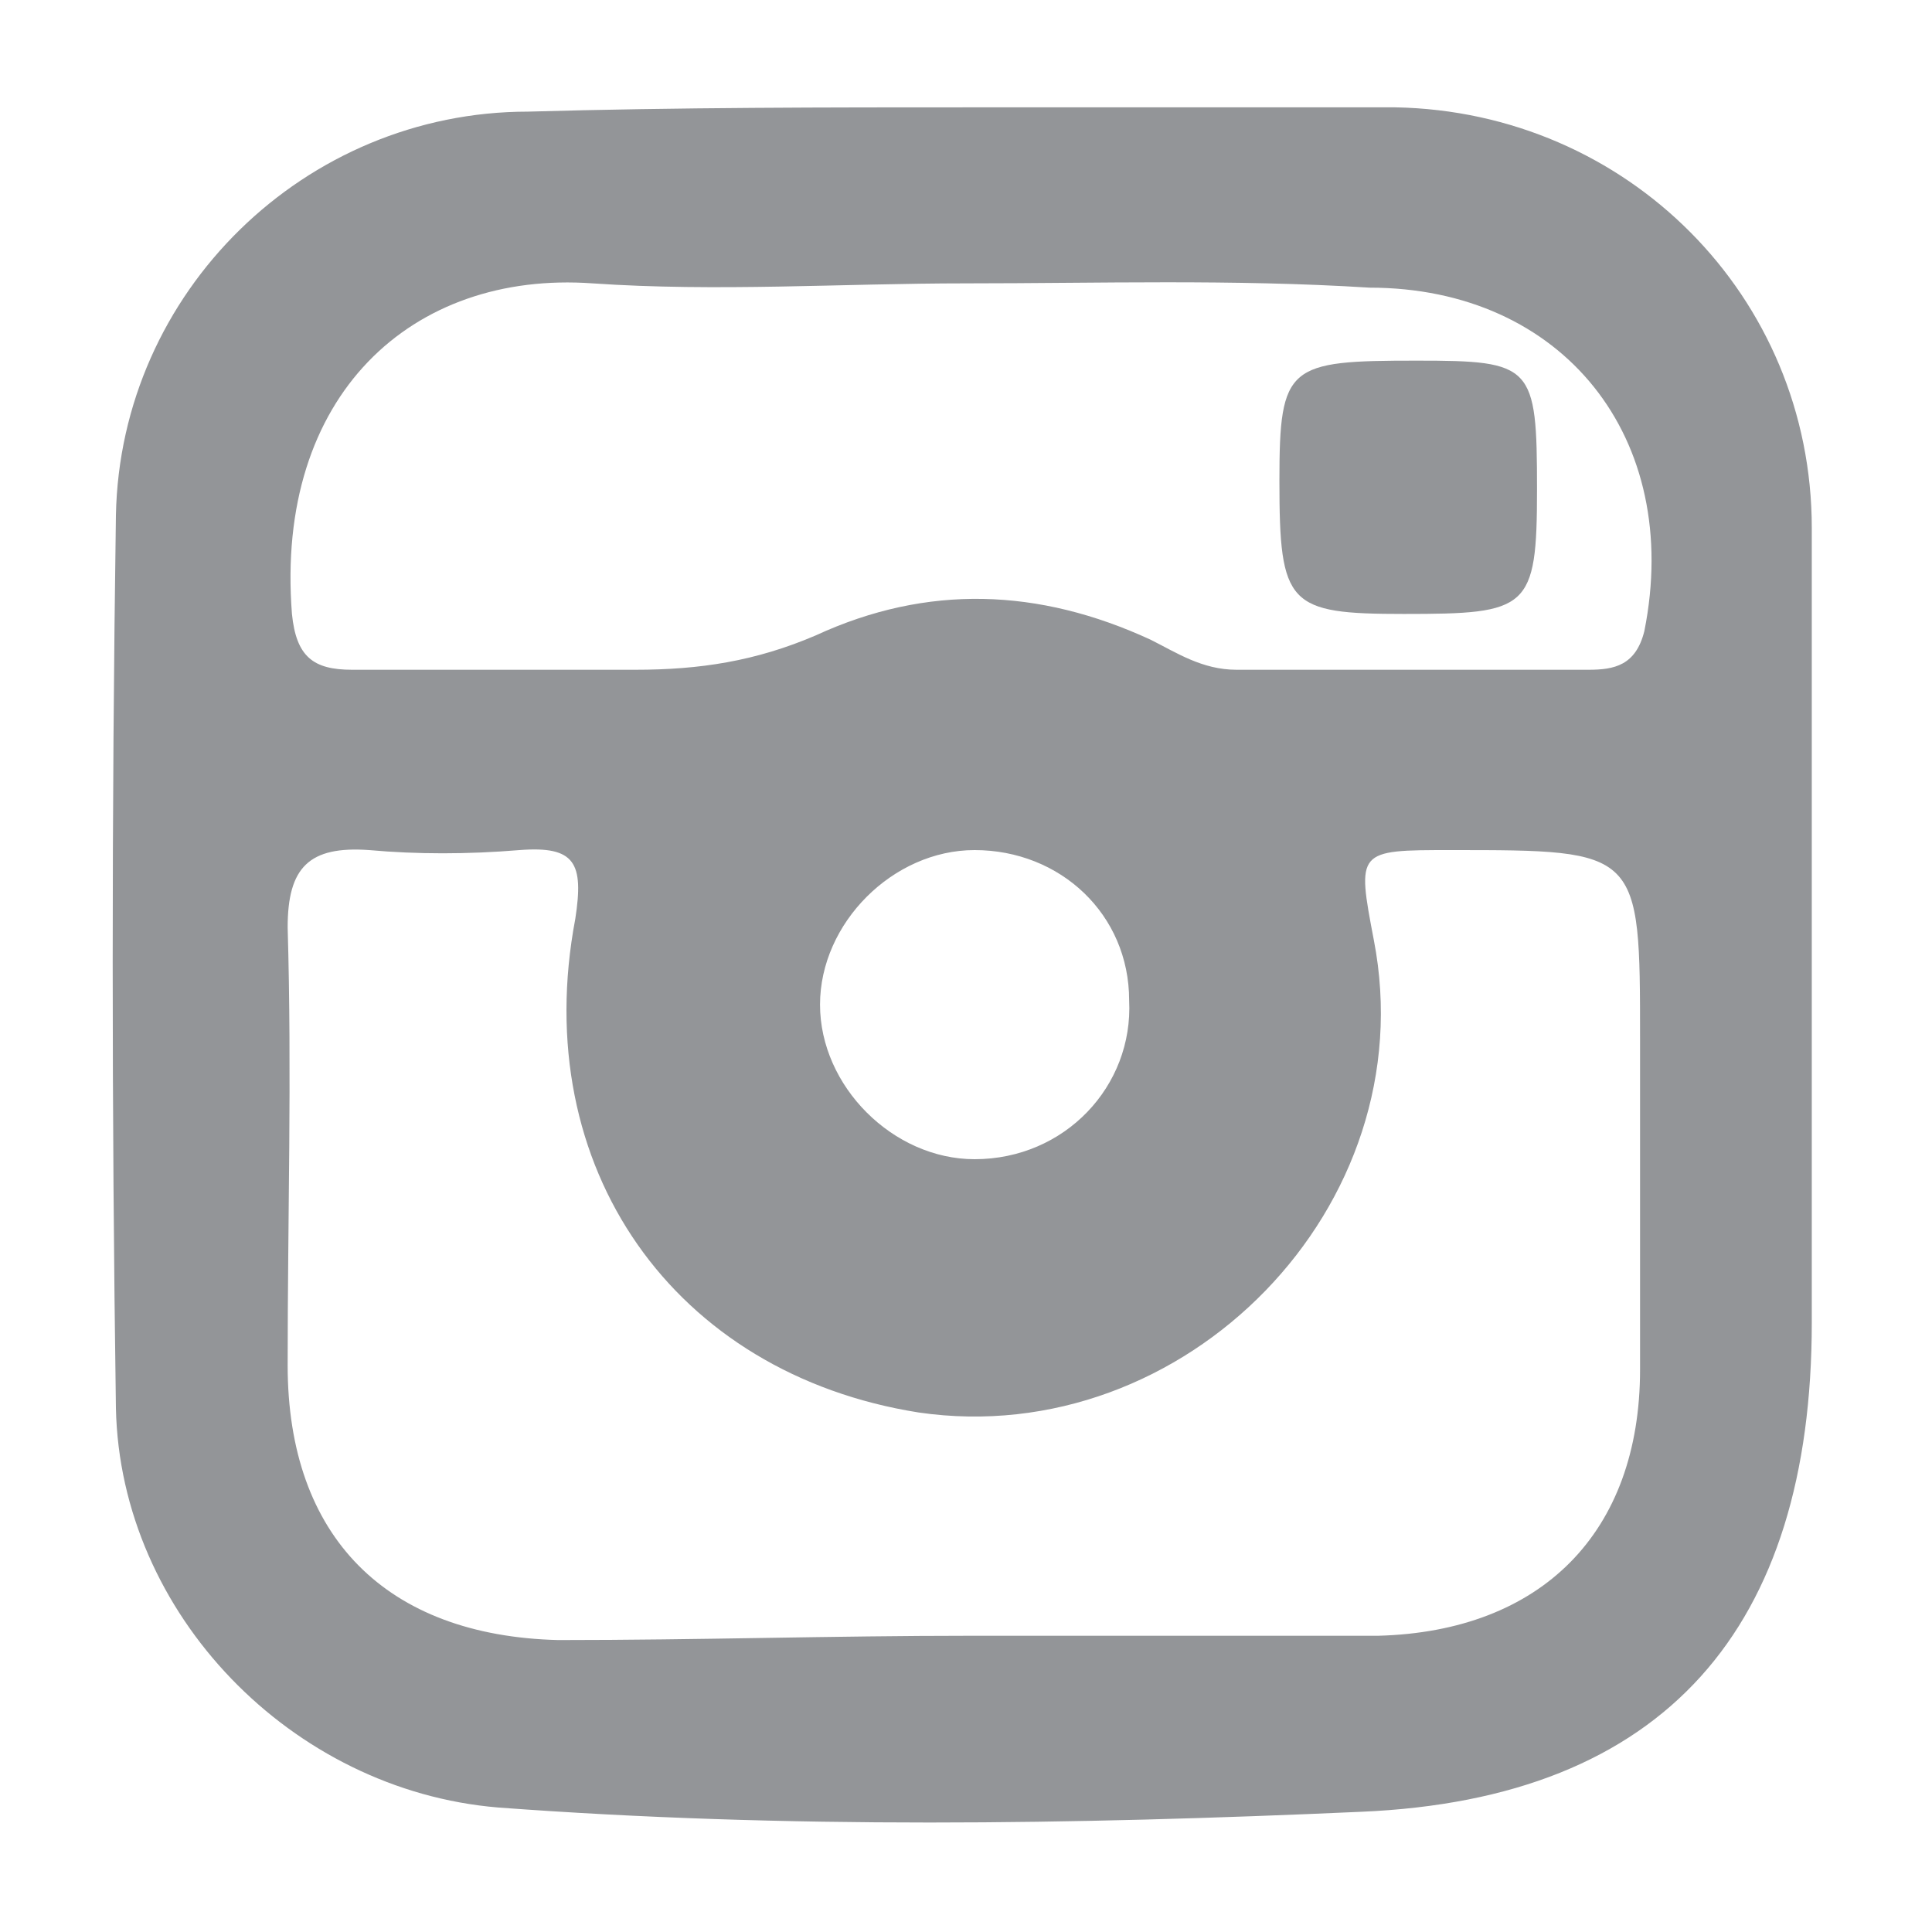
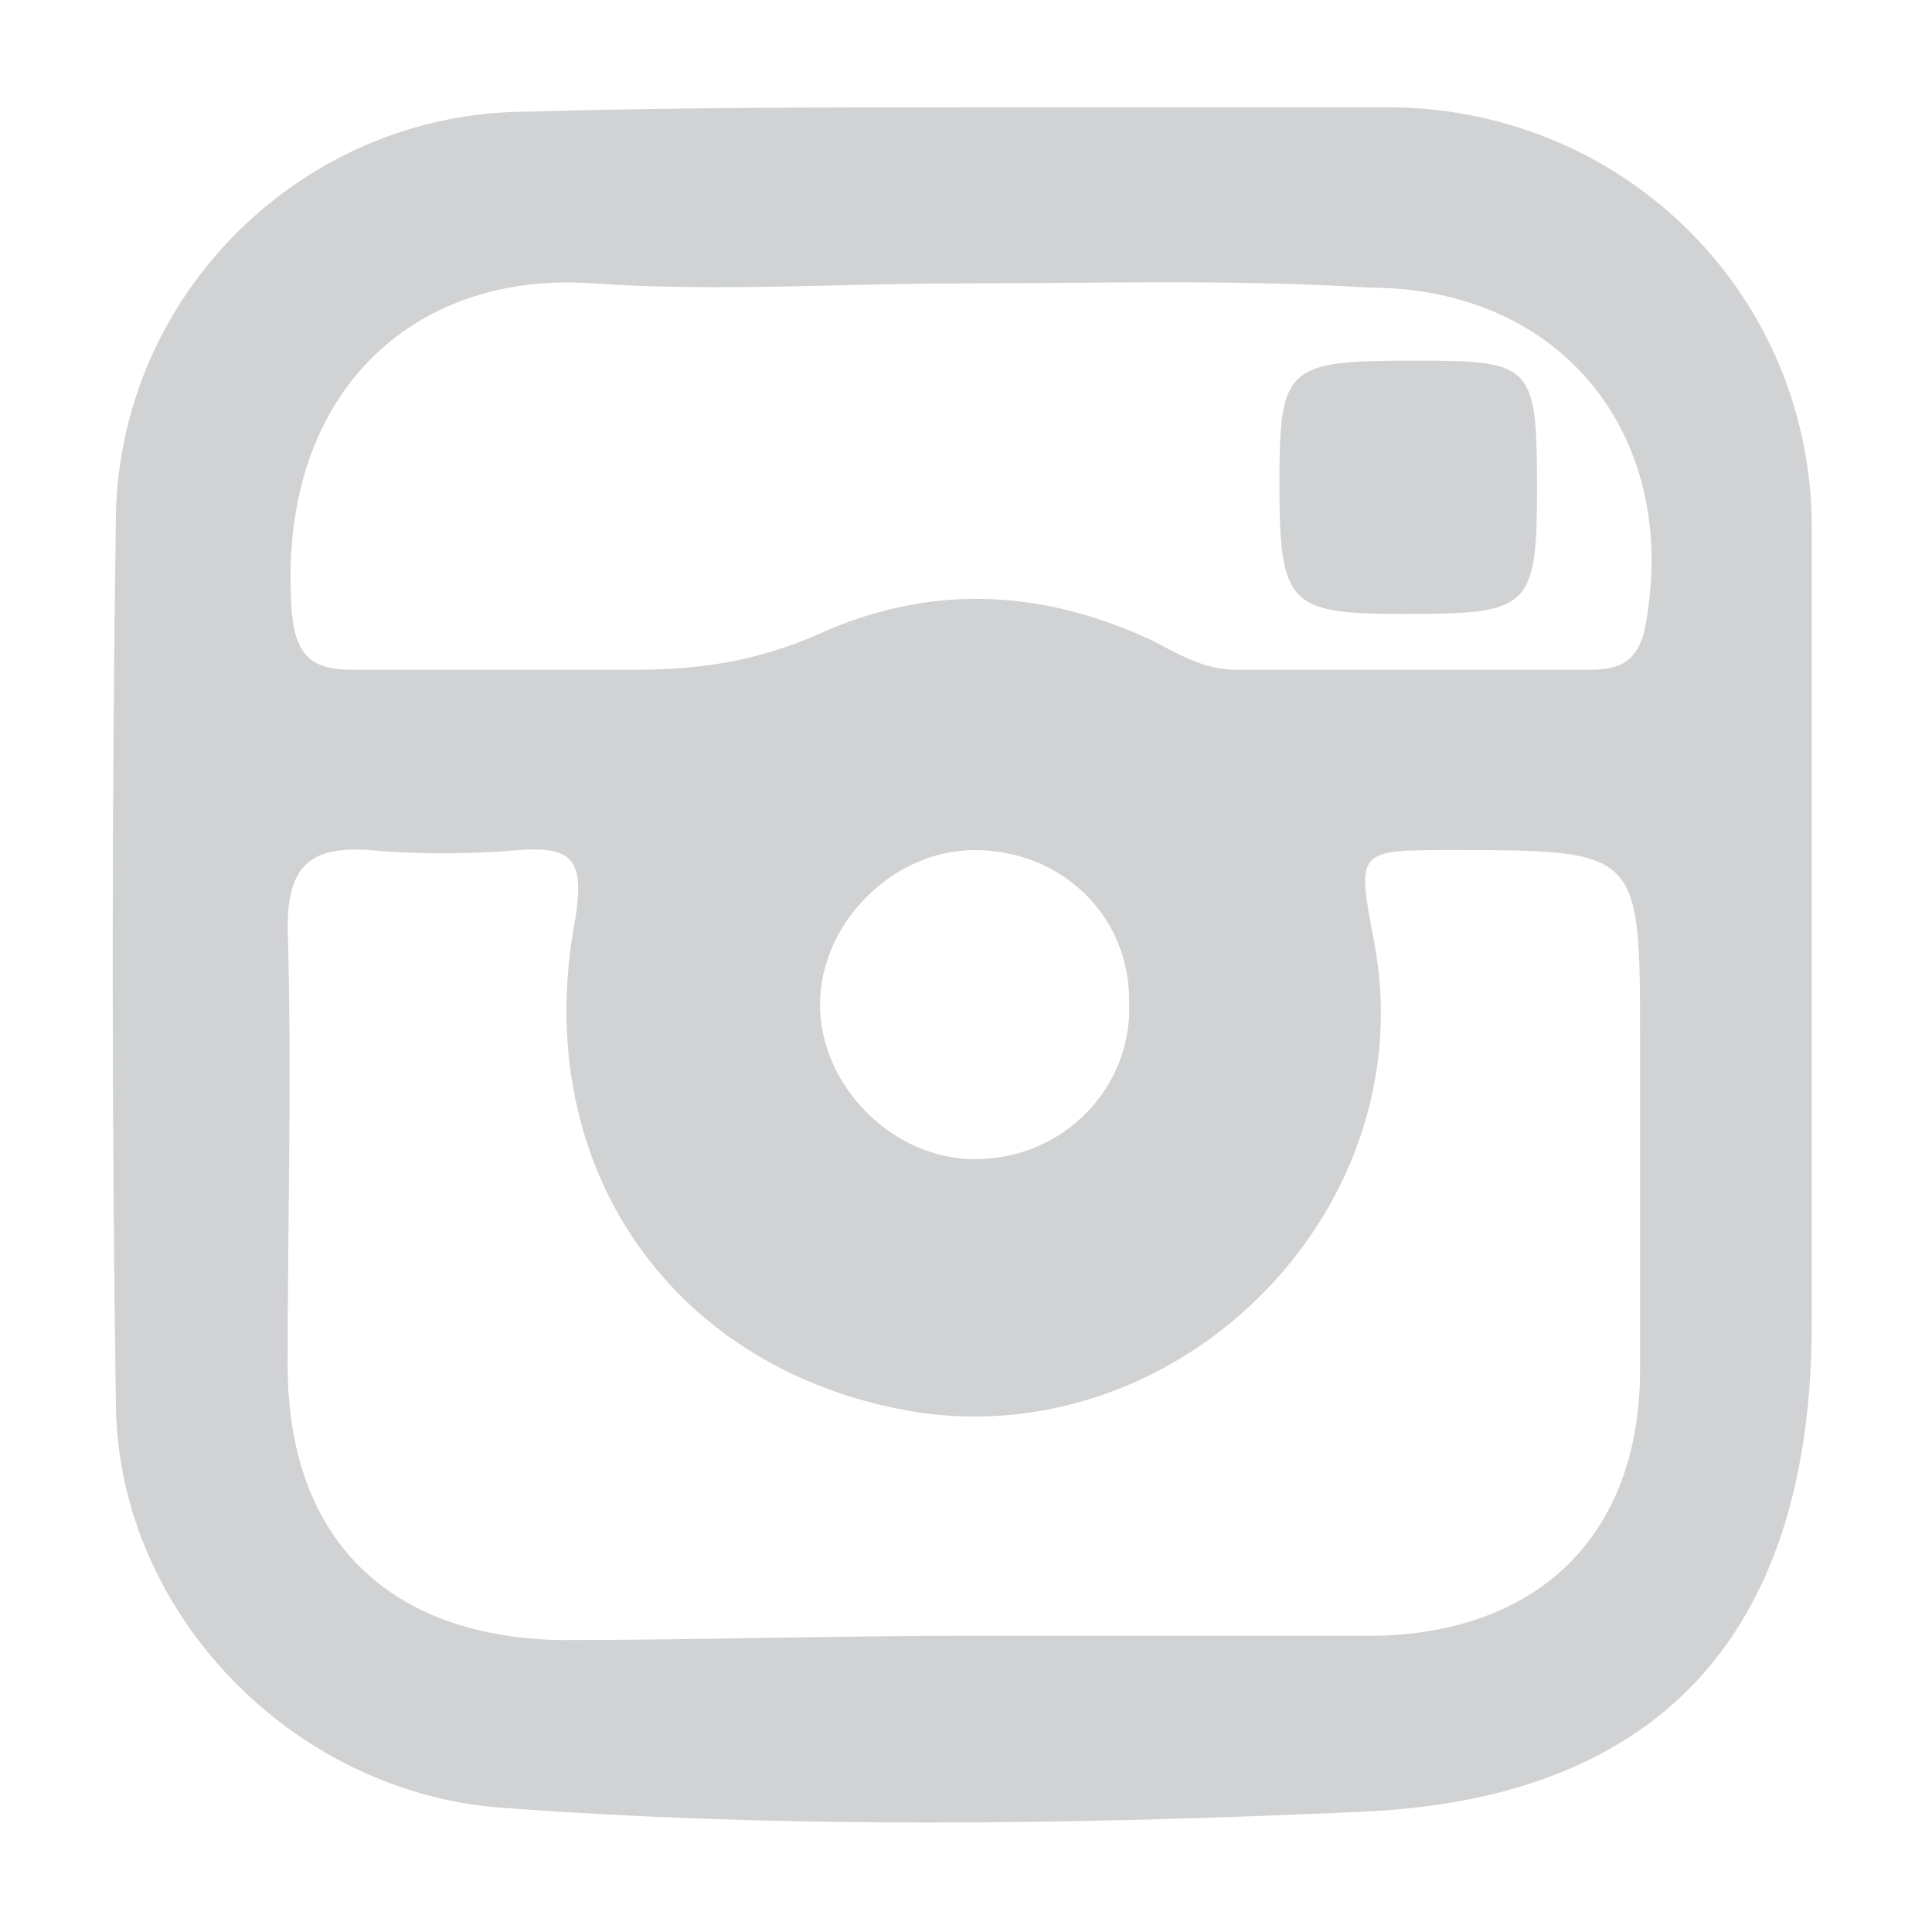
<svg xmlns="http://www.w3.org/2000/svg" version="1.1" id="Layer_1" x="0px" y="0px" viewBox="0 0 45 45" enable-background="new 0 0 45 45" xml:space="preserve">
  <g>
-     <path fill="#939598" d="M22.7,2.5c3.3,0,6.6,0,9.8,0c5.4,0.1,9.7,4.4,9.7,9.8c0,6.2,0,12.4,0,18.5c0,7.1-3.4,11.1-10.5,11.4   c-6.7,0.3-13.4,0.4-20.1-0.1c-4.8-0.4-8.8-4.5-8.9-9.3c-0.1-6.9-0.1-13.9,0-20.8c0.1-5.2,4.4-9.4,9.6-9.4   C15.8,2.5,19.3,2.5,22.7,2.5z M22.6,38.1c3.1,0,6.1,0,9.2,0c0.1,0,0.2,0,0.3,0c3.8-0.1,6.1-2.4,6.1-6.2c0-2.6,0-5.2,0-7.7   c0-4.4,0-4.4-4.4-4.4c-2.2,0-2.2,0-1.8,2.1c1.2,6.2-4.4,11.9-10.6,11c-5.7-0.9-9.1-5.7-8-11.5c0.2-1.3,0-1.7-1.3-1.6   c-1.2,0.1-2.4,0.1-3.5,0c-1.4-0.1-1.9,0.4-1.9,1.8c0.1,3.4,0,6.8,0,10.2c0,4,2.3,6.3,6.3,6.4C16.3,38.2,19.4,38.1,22.6,38.1z    M22.5,6.6c-2.9,0-5.8,0.2-8.7,0c-4.2-0.3-7.4,2.6-7,7.7c0.1,1,0.5,1.3,1.4,1.3c2.2,0,4.4,0,6.6,0c1.5,0,2.8-0.2,4.2-0.8   c2.6-1.2,5.2-1.1,7.8,0.1c0.6,0.3,1.2,0.7,2,0.7c2.7,0,5.5,0,8.2,0c0.6,0,1.1-0.1,1.3-0.9c0.9-4.5-1.9-8-6.4-8   C28.7,6.5,25.6,6.6,22.5,6.6z M22.7,19.8c-1.9,0-3.6,1.7-3.6,3.6s1.7,3.6,3.6,3.6c2.1,0,3.7-1.7,3.6-3.7   C26.3,21.3,24.7,19.8,22.7,19.8z" />
-     <path fill="#939598" d="M35.8,11.4c0,2.8-0.2,2.9-3.1,2.9c-2.7,0-2.9-0.2-2.9-3.1c0-2.7,0.2-2.8,3.2-2.8   C35.7,8.4,35.8,8.5,35.8,11.4z" />
+     <path fill="#D1D2D4" d="M22.7,2.5c3.3,0,6.6,0,9.8,0c5.4,0.1,9.7,4.4,9.7,9.8c0,6.2,0,12.4,0,18.5c0,7.1-3.4,11.1-10.5,11.4   c-6.7,0.3-13.4,0.4-20.1-0.1c-4.8-0.4-8.8-4.5-8.9-9.3c-0.1-6.9-0.1-13.9,0-20.8c0.1-5.2,4.4-9.4,9.6-9.4   C15.8,2.5,19.3,2.5,22.7,2.5z M22.6,38.1c3.1,0,6.1,0,9.2,0c0.1,0,0.2,0,0.3,0c3.8-0.1,6.1-2.4,6.1-6.2c0-2.6,0-5.2,0-7.7   c0-4.4,0-4.4-4.4-4.4c-2.2,0-2.2,0-1.8,2.1c1.2,6.2-4.4,11.9-10.6,11c-5.7-0.9-9.1-5.7-8-11.5c0.2-1.3,0-1.7-1.3-1.6   c-1.2,0.1-2.4,0.1-3.5,0c-1.4-0.1-1.9,0.4-1.9,1.8c0.1,3.4,0,6.8,0,10.2c0,4,2.3,6.3,6.3,6.4C16.3,38.2,19.4,38.1,22.6,38.1z    M22.5,6.6c-2.9,0-5.8,0.2-8.7,0c-4.2-0.3-7.4,2.6-7,7.7c0.1,1,0.5,1.3,1.4,1.3c2.2,0,4.4,0,6.6,0c1.5,0,2.8-0.2,4.2-0.8   c2.6-1.2,5.2-1.1,7.8,0.1c0.6,0.3,1.2,0.7,2,0.7c2.7,0,5.5,0,8.2,0c0.6,0,1.1-0.1,1.3-0.9c0.9-4.5-1.9-8-6.4-8   C28.7,6.5,25.6,6.6,22.5,6.6z M22.7,19.8c-1.9,0-3.6,1.7-3.6,3.6s1.7,3.6,3.6,3.6c2.1,0,3.7-1.7,3.6-3.7   C26.3,21.3,24.7,19.8,22.7,19.8z" />
+     <path fill="#D1D2D4" d="M35.8,11.4c0,2.8-0.2,2.9-3.1,2.9c-2.7,0-2.9-0.2-2.9-3.1c0-2.7,0.2-2.8,3.2-2.8   C35.7,8.4,35.8,8.5,35.8,11.4z" />
  </g>
</svg>
